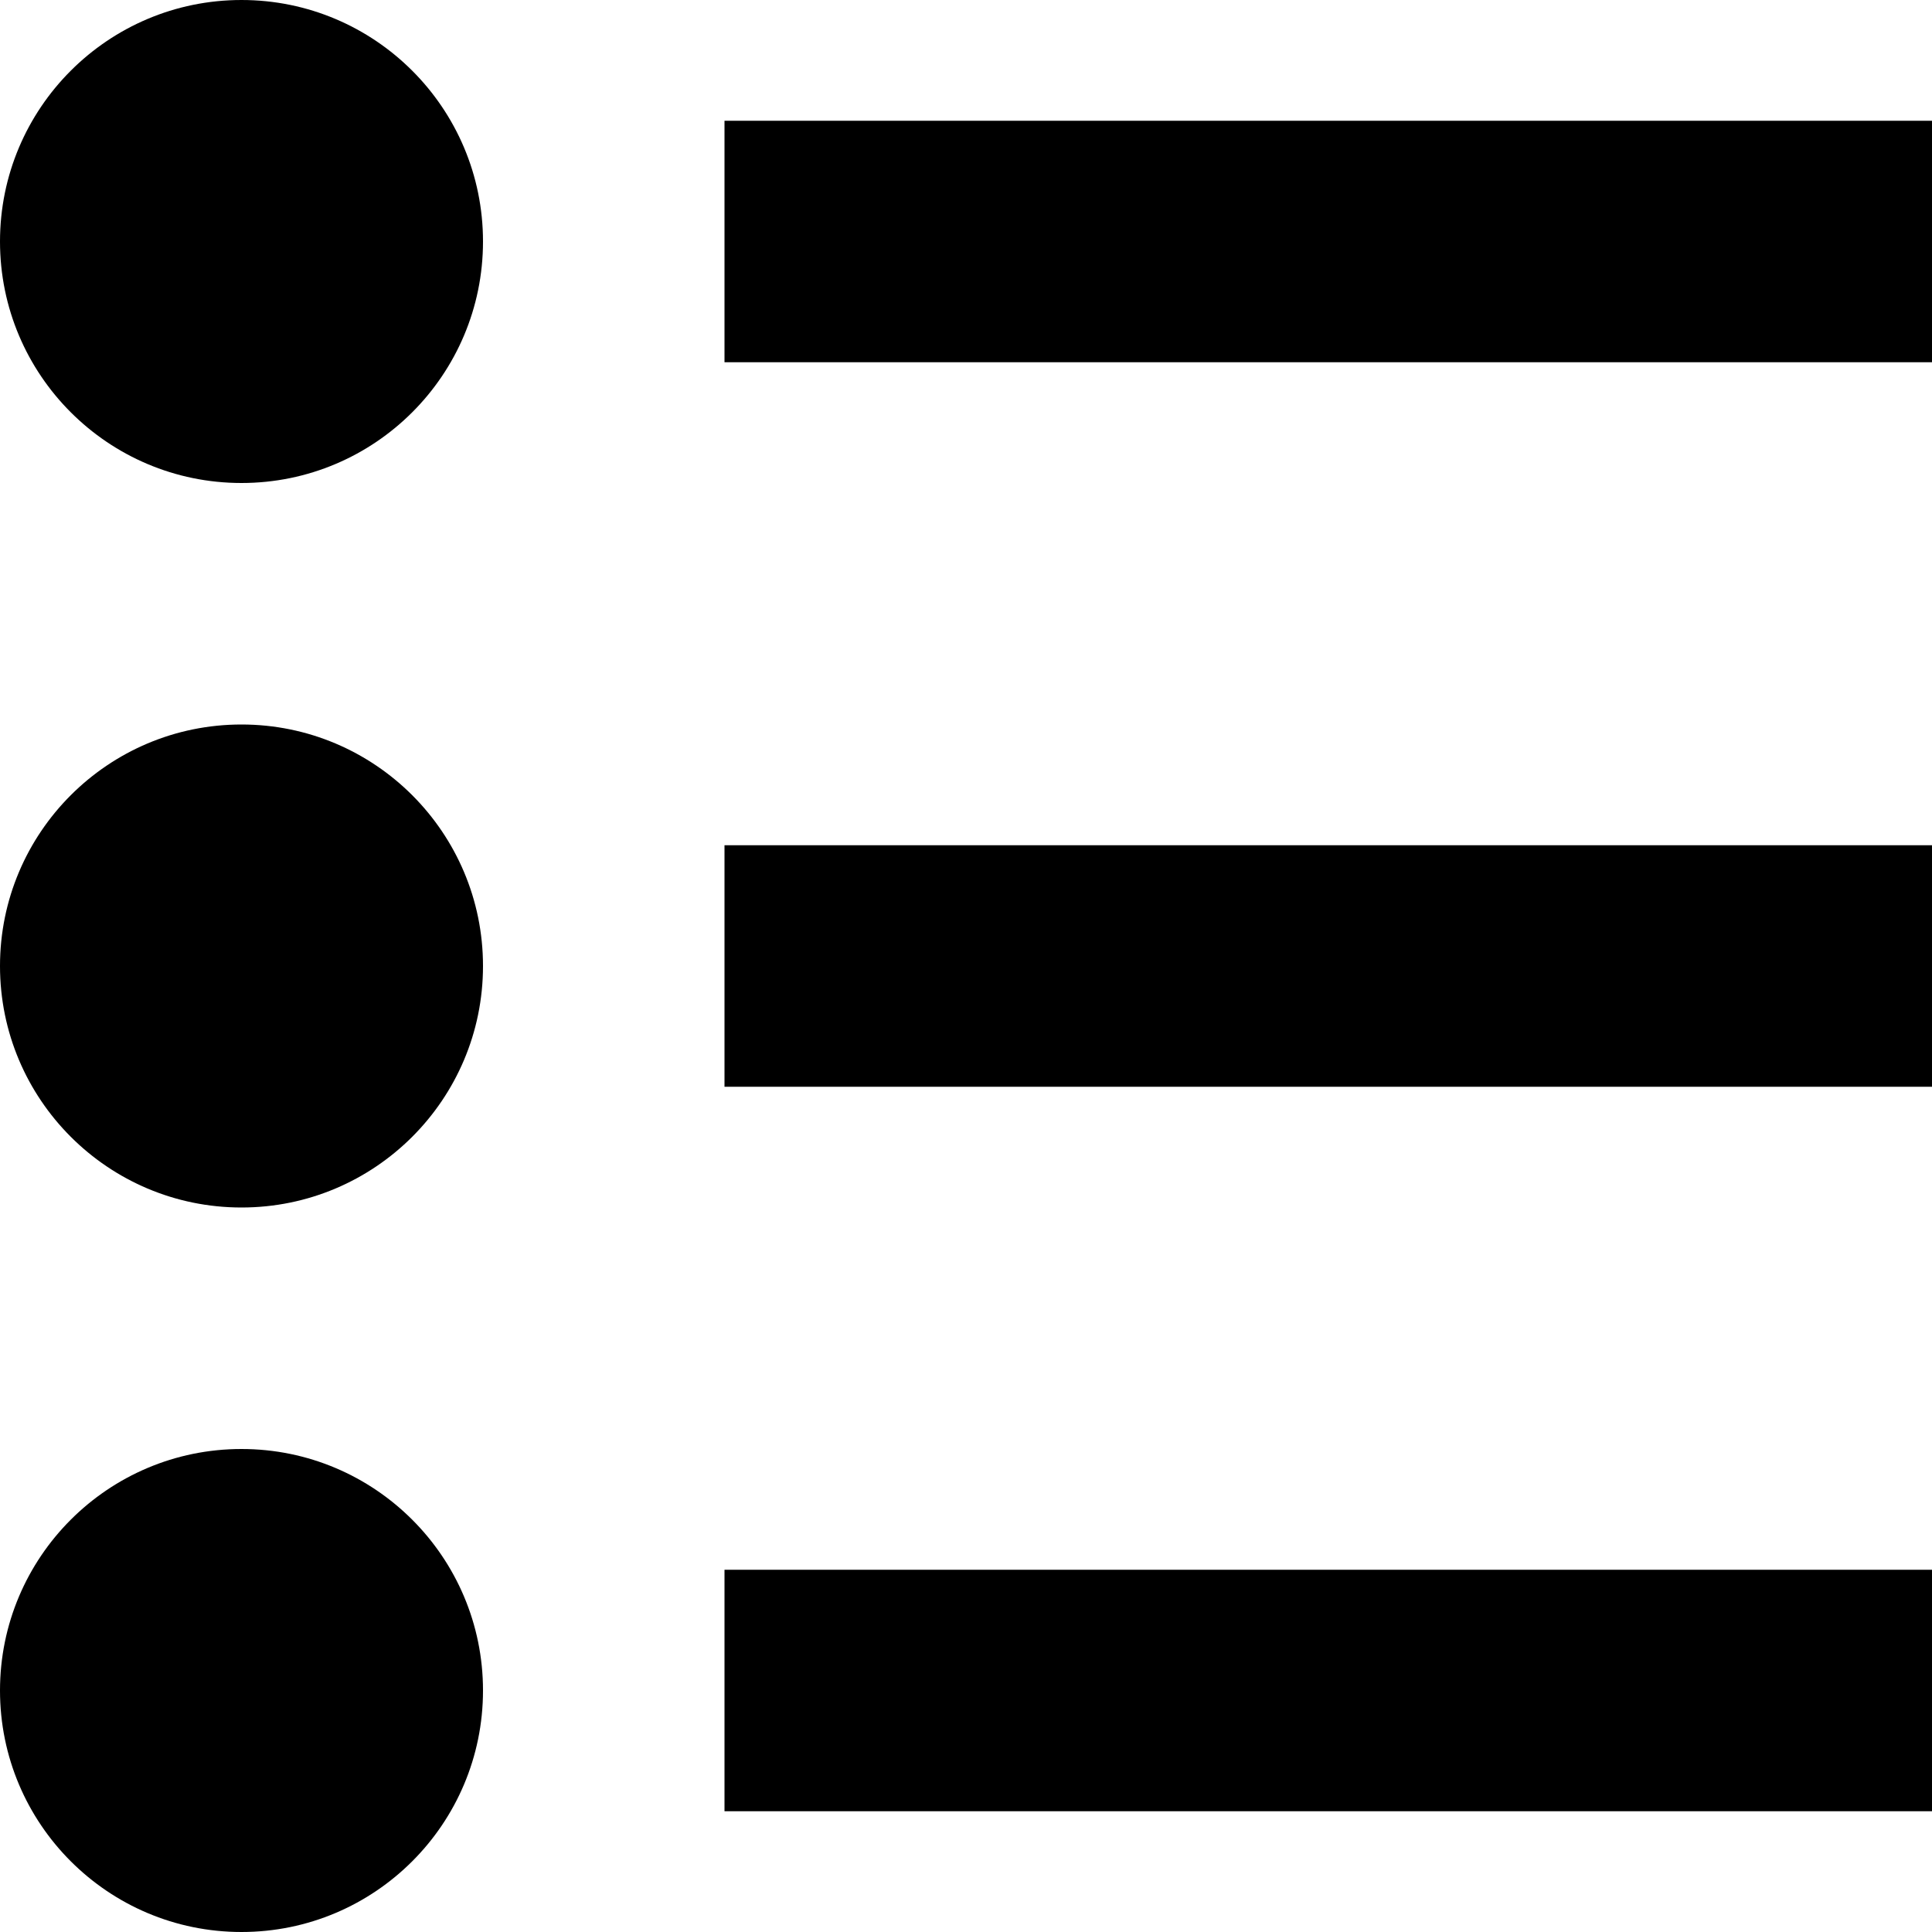
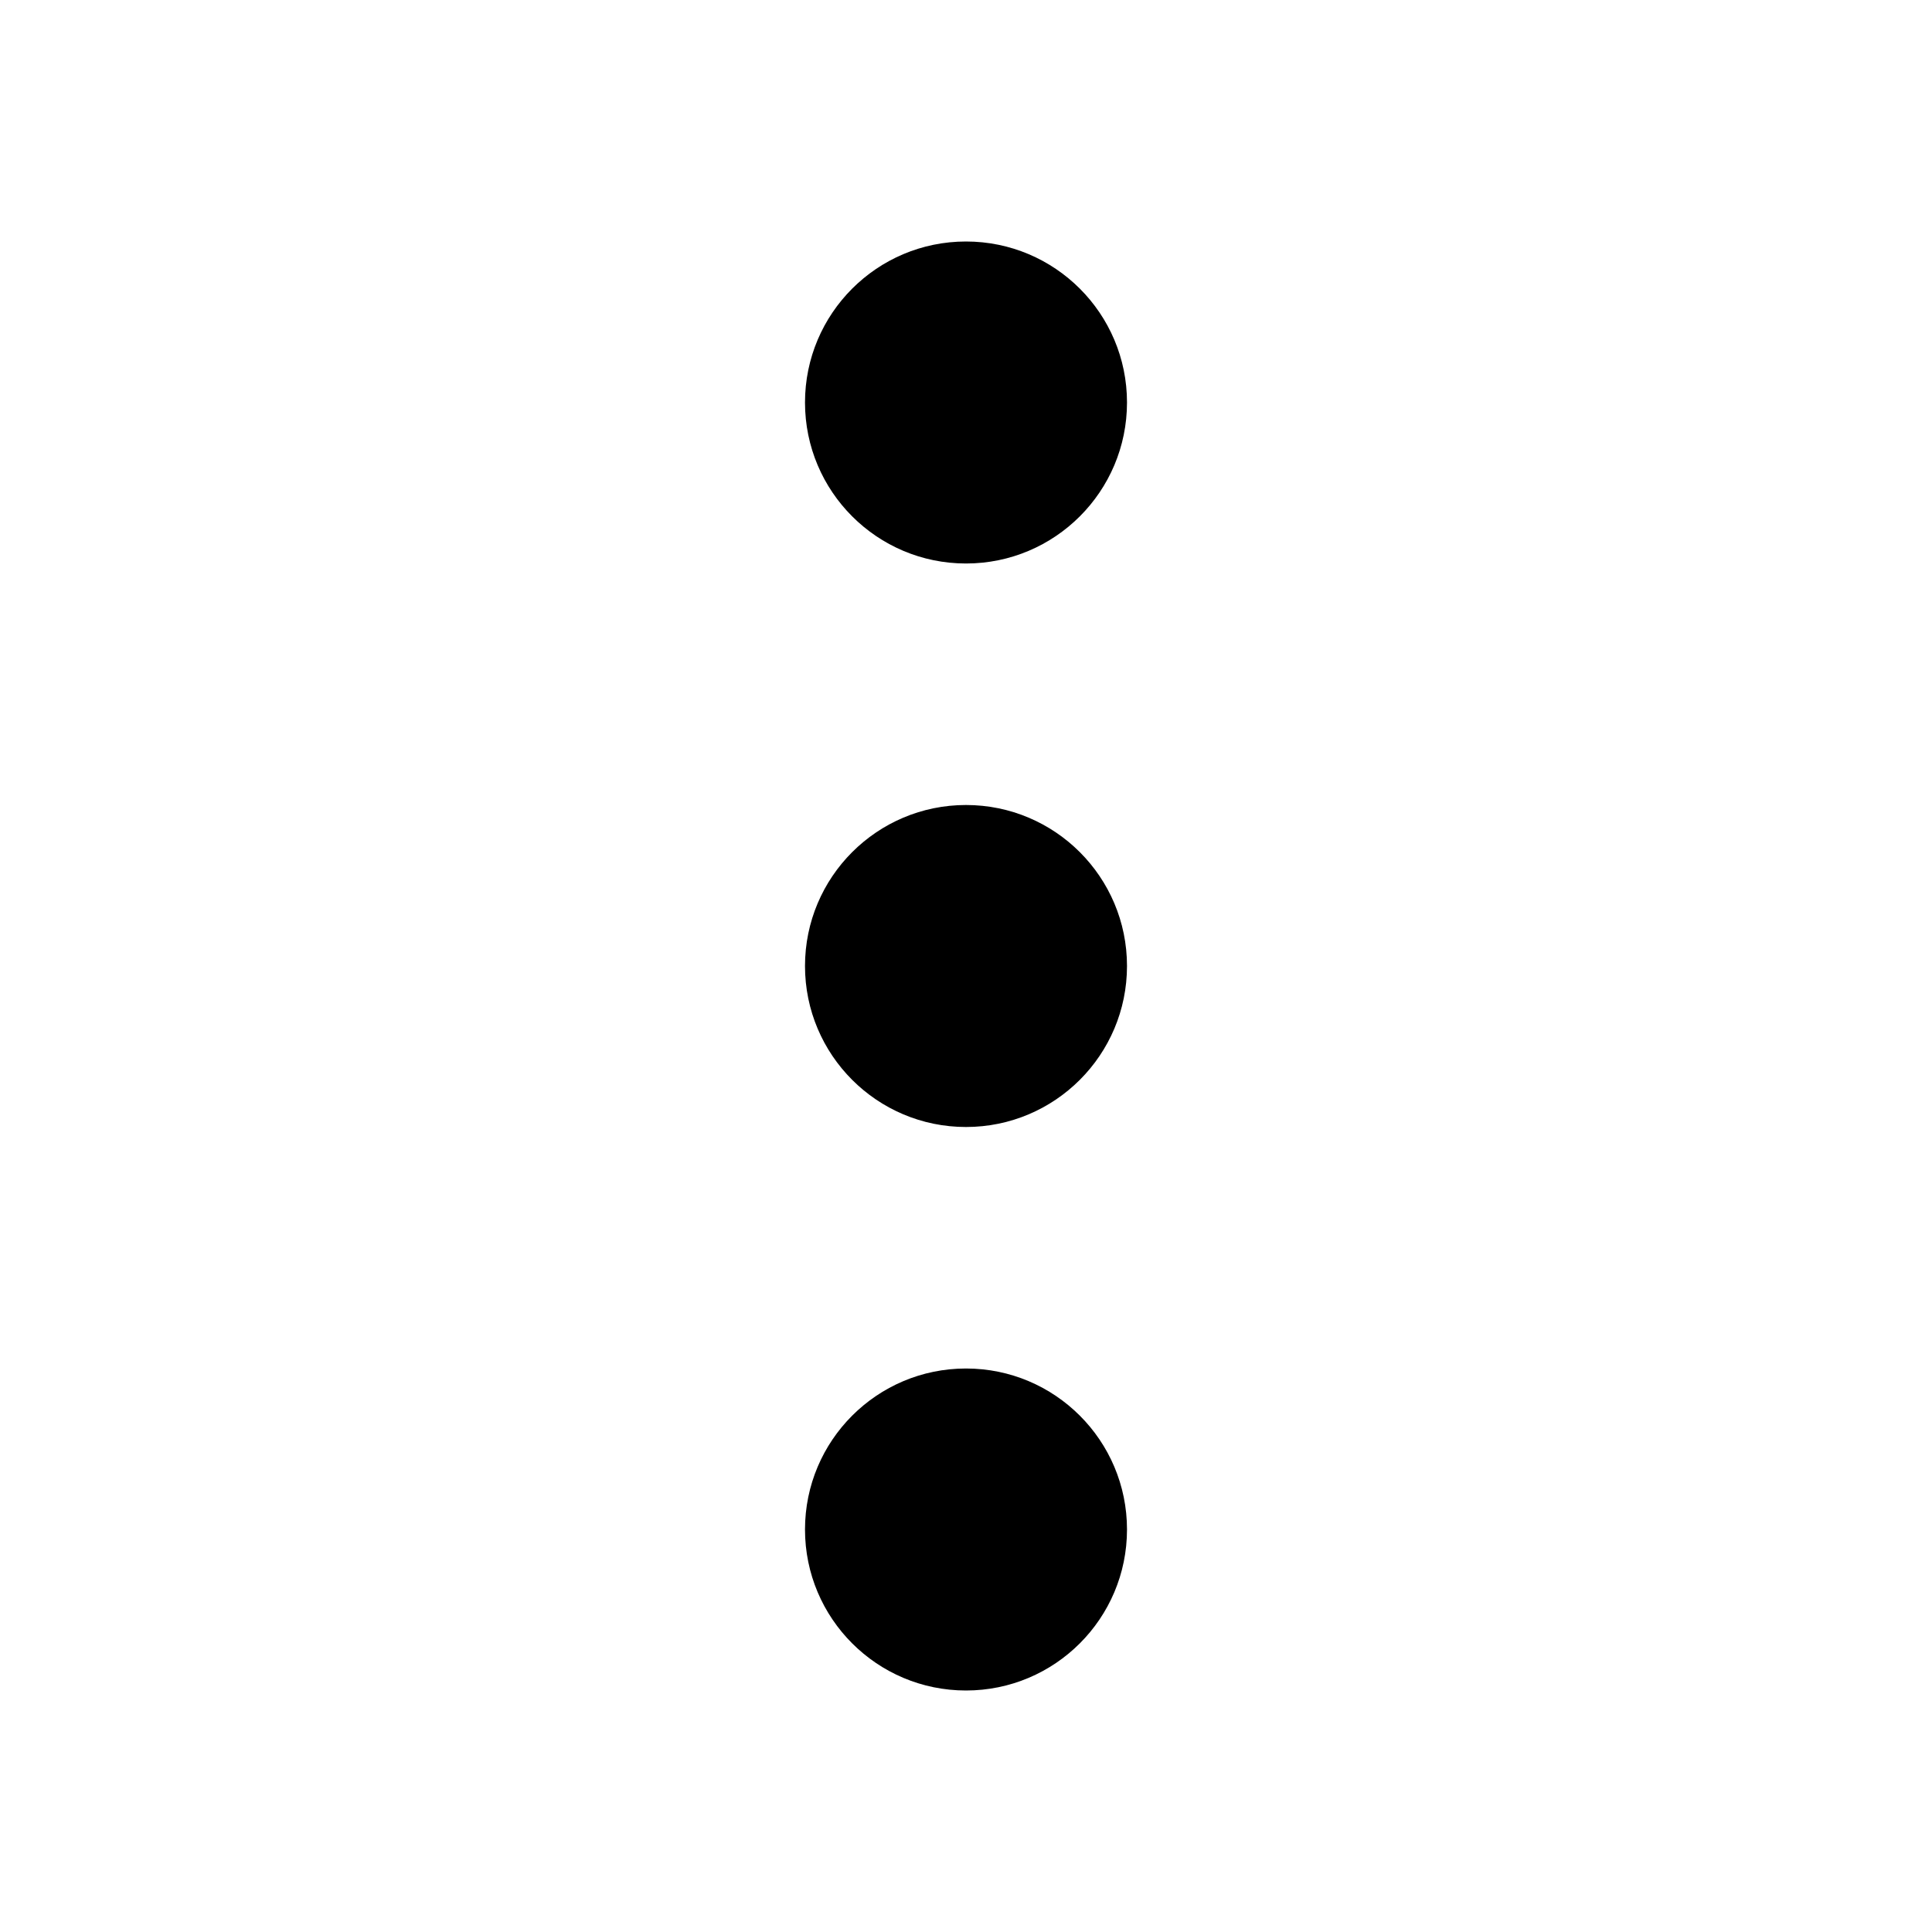
- <svg xmlns="http://www.w3.org/2000/svg" version="1.1" width="32" height="32" viewBox="0 0 32 32">
-   <path d="M12 2h20v4h-20v-4zM12 14h20v4h-20v-4zM12 26h20v4h-20v-4zM0 4c0-2.209 1.791-4 4-4s4 1.791 4 4c0 2.209-1.791 4-4 4s-4-1.791-4-4zM0 16c0-2.209 1.791-4 4-4s4 1.791 4 4c0 2.209-1.791 4-4 4s-4-1.791-4-4zM0 28c0-2.209 1.791-4 4-4s4 1.791 4 4c0 2.209-1.791 4-4 4s-4-1.791-4-4z" />
+ <svg xmlns="http://www.w3.org/2000/svg" enable-background="new 0 0 24 24" id="Layer_1" version="1.0" viewBox="0 0 24 24" xml:space="preserve">
+   <circle cx="12" cy="12" r="2" />
+   <circle cx="12" cy="5" r="2" />
+   <circle cx="12" cy="19" r="2" />
</svg>
